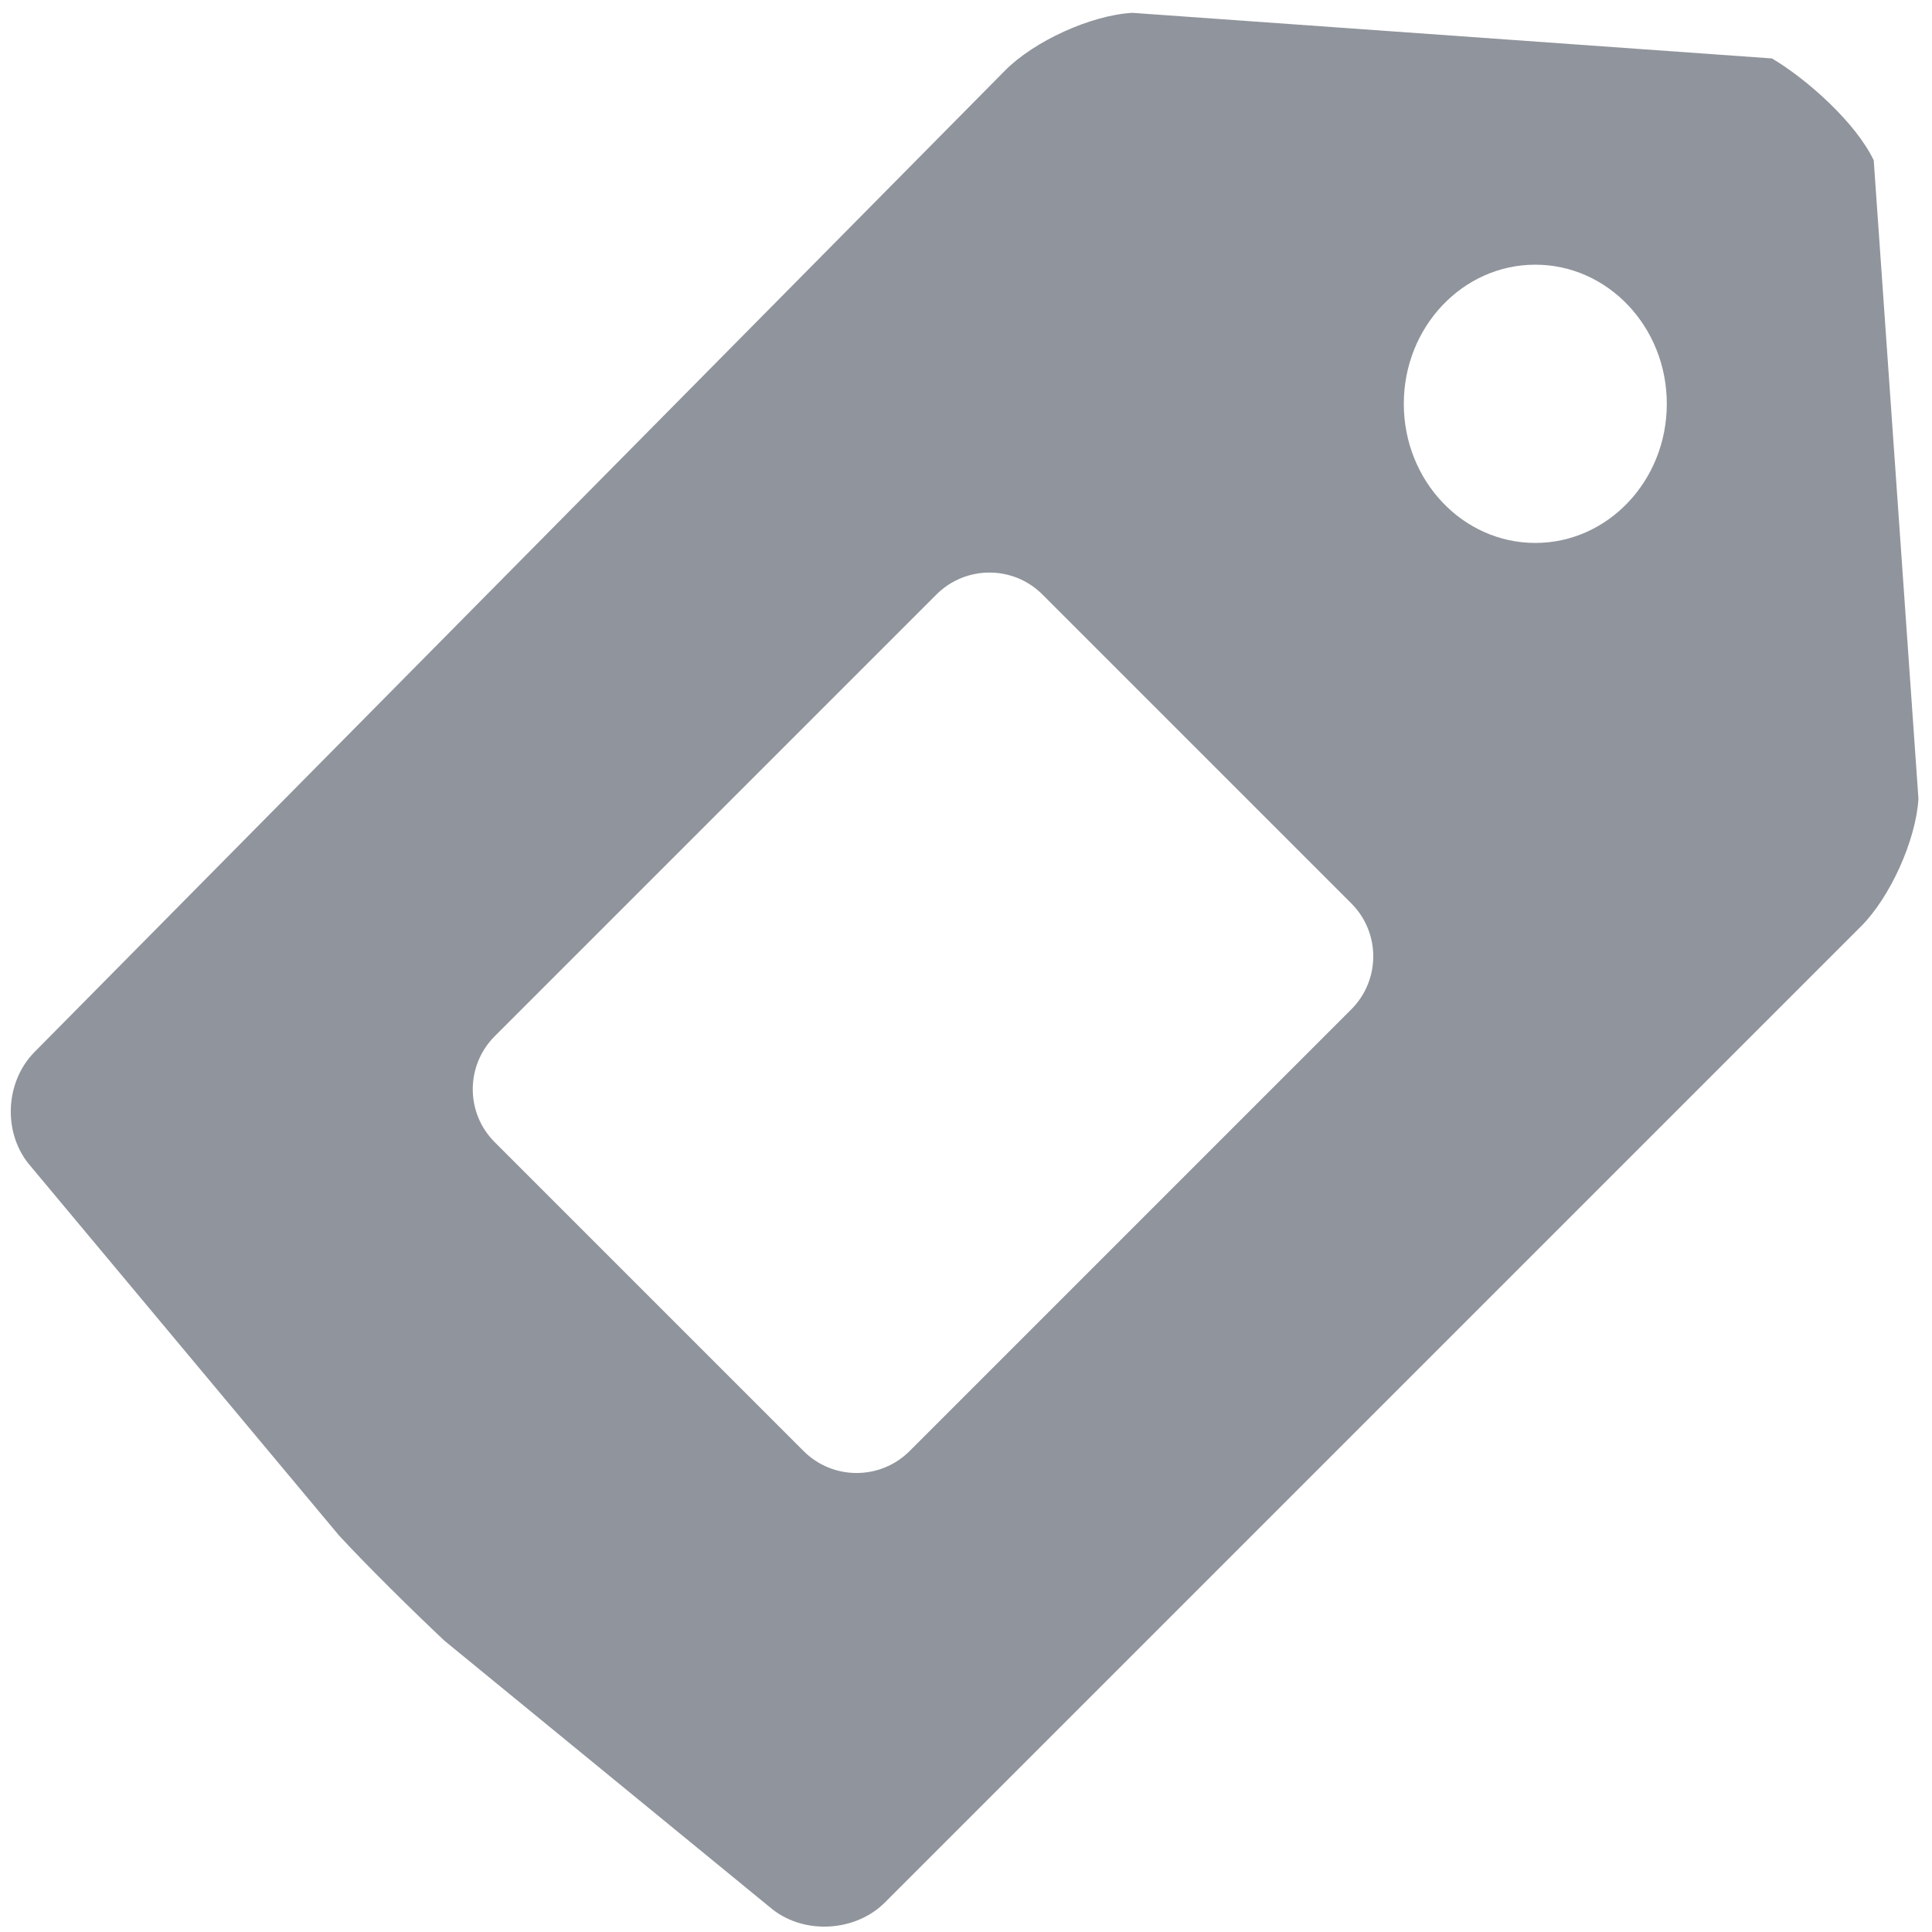
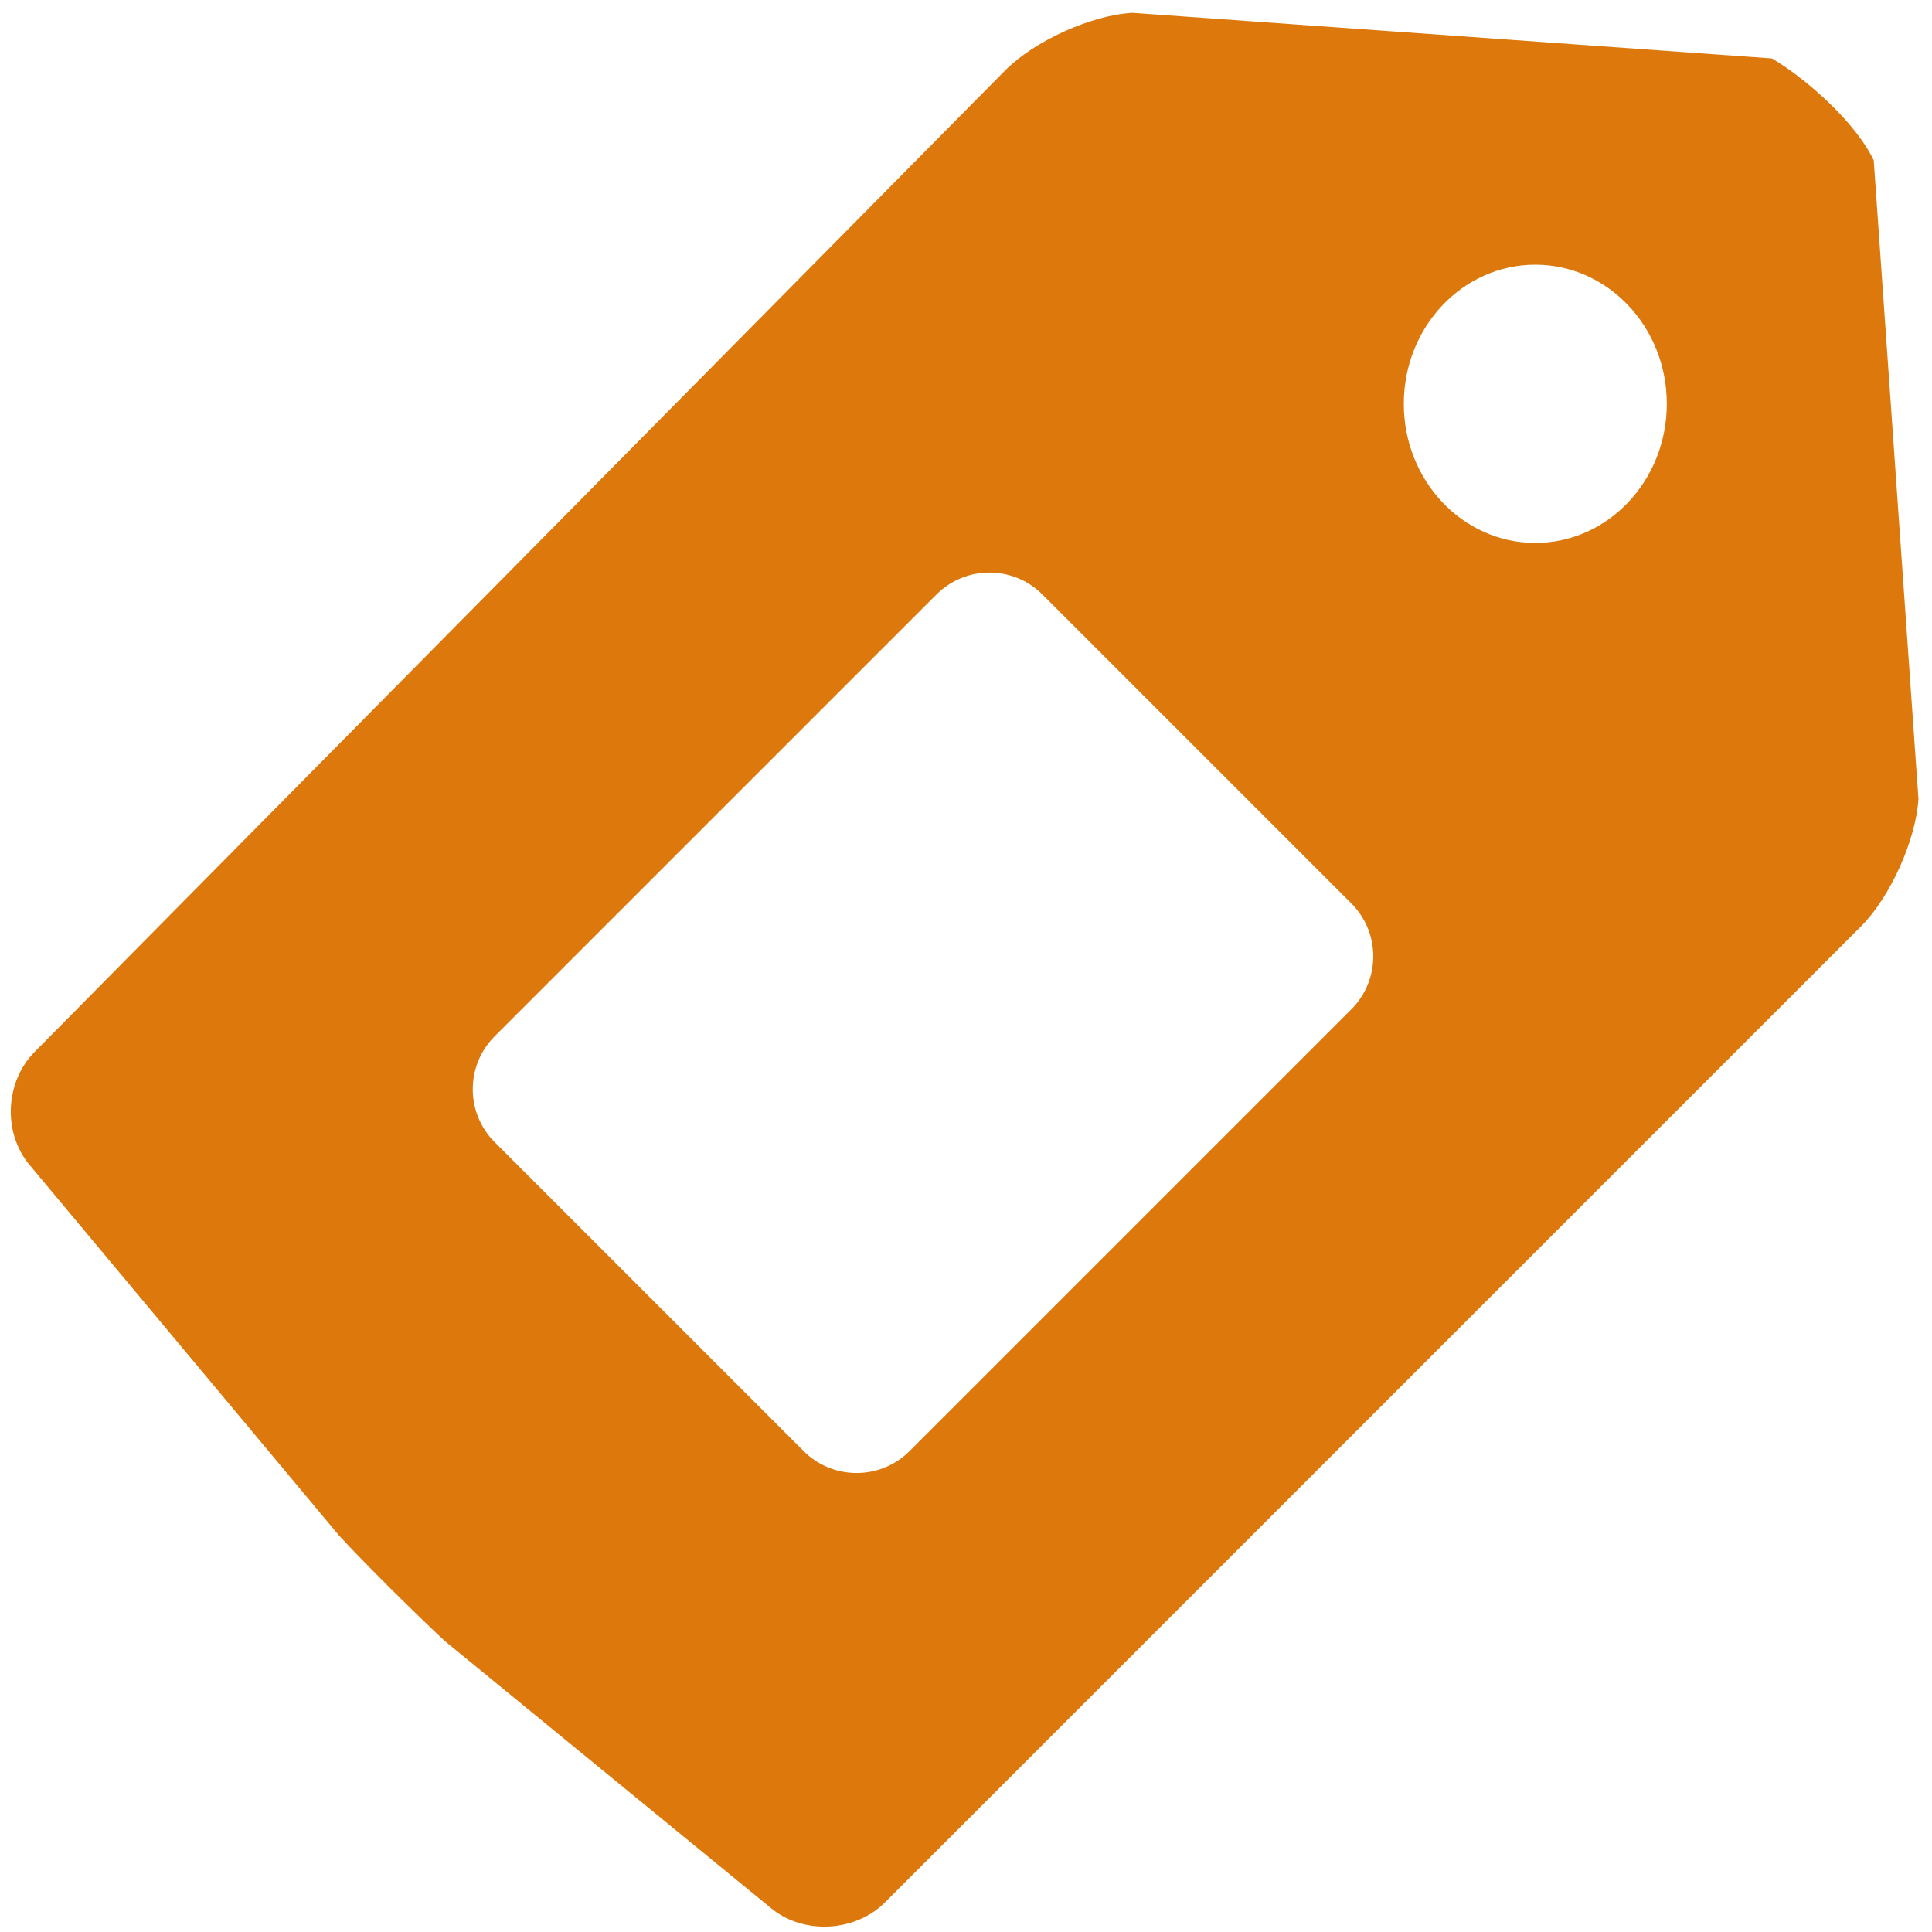
<svg xmlns="http://www.w3.org/2000/svg" width="129px" height="129px" viewBox="0 0 129 129" version="1.1">
  <defs />
  <g id="Page-1" stroke="none" stroke-width="1" fill="none" fill-rule="evenodd">
-     <path d="M67.111,4.705 C69.052,2.743 72.857,1.006 75.617,0.857 L118.315,3.902 C120.67,5.298 123.924,8.207 125.109,10.704 L128.095,53.336 C127.928,56.089 126.217,59.897 124.26,61.854 L59.089,127.025 C57.138,128.976 53.775,129.19 51.601,127.506 L29.683,109.557 C27.676,107.675 24.499,104.546 22.628,102.515 L1.897,77.69 C0.182,75.539 0.36,72.21 2.306,70.242 L67.111,4.705 Z M62.525,39.696 C64.48,37.741 67.653,37.745 69.601,39.693 L90.229,60.321 C92.182,62.274 92.182,65.44 90.225,67.397 L60.735,96.887 C58.78,98.842 55.606,98.838 53.659,96.89 L33.031,76.263 C31.078,74.31 31.078,71.143 33.034,69.187 L62.525,39.696 Z M102.513,36.252 C107.362,36.252 111.293,32.093 111.293,26.963 C111.293,21.832 107.362,17.673 102.513,17.673 C97.664,17.673 93.732,21.832 93.732,26.963 C93.732,32.093 97.664,36.252 102.513,36.252 Z" id="categoryicon" fill="#90949C" />
+     <path d="M67.111,4.705 C69.052,2.743 72.857,1.006 75.617,0.857 L118.315,3.902 C120.67,5.298 123.924,8.207 125.109,10.704 L128.095,53.336 C127.928,56.089 126.217,59.897 124.26,61.854 L59.089,127.025 C57.138,128.976 53.775,129.19 51.601,127.506 L29.683,109.557 C27.676,107.675 24.499,104.546 22.628,102.515 L1.897,77.69 C0.182,75.539 0.36,72.21 2.306,70.242 L67.111,4.705 Z M62.525,39.696 C64.48,37.741 67.653,37.745 69.601,39.693 L90.229,60.321 C92.182,62.274 92.182,65.44 90.225,67.397 L60.735,96.887 C58.78,98.842 55.606,98.838 53.659,96.89 L33.031,76.263 C31.078,74.31 31.078,71.143 33.034,69.187 L62.525,39.696 Z M102.513,36.252 C107.362,36.252 111.293,32.093 111.293,26.963 C111.293,21.832 107.362,17.673 102.513,17.673 C97.664,17.673 93.732,21.832 93.732,26.963 C93.732,32.093 97.664,36.252 102.513,36.252 Z" id="categoryicon" fill="#DC780C" />
  </g>
</svg>
